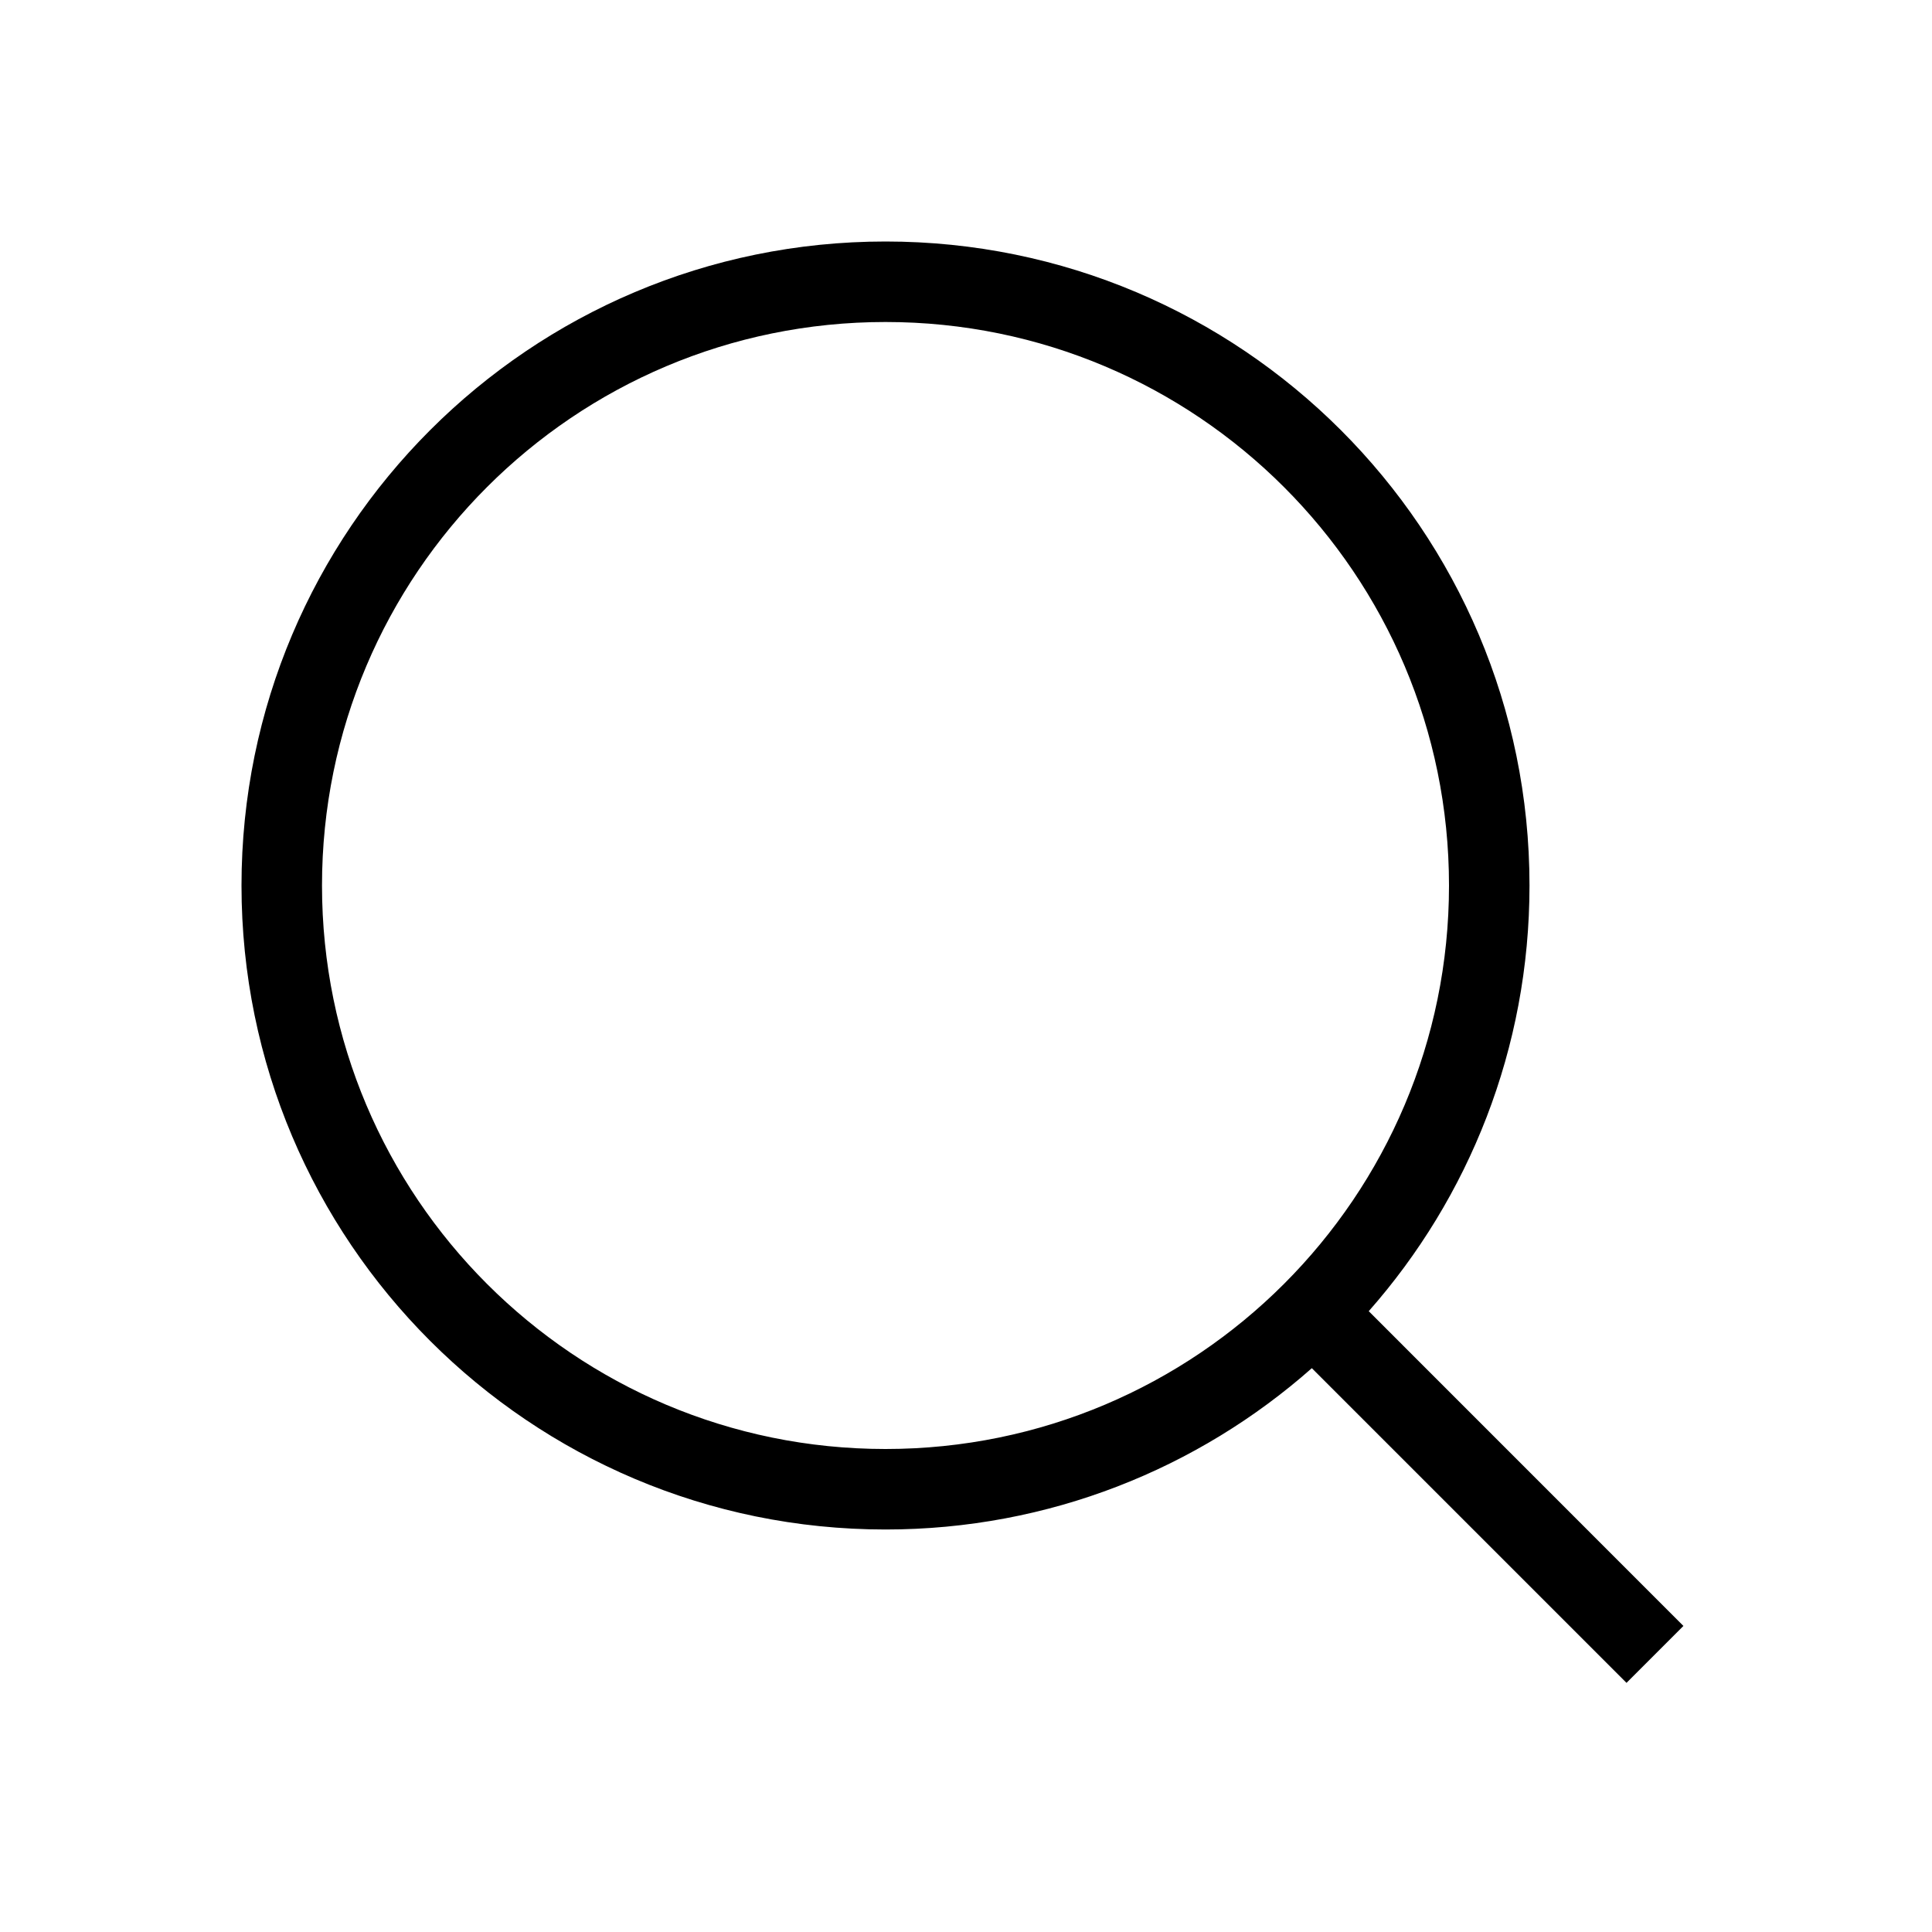
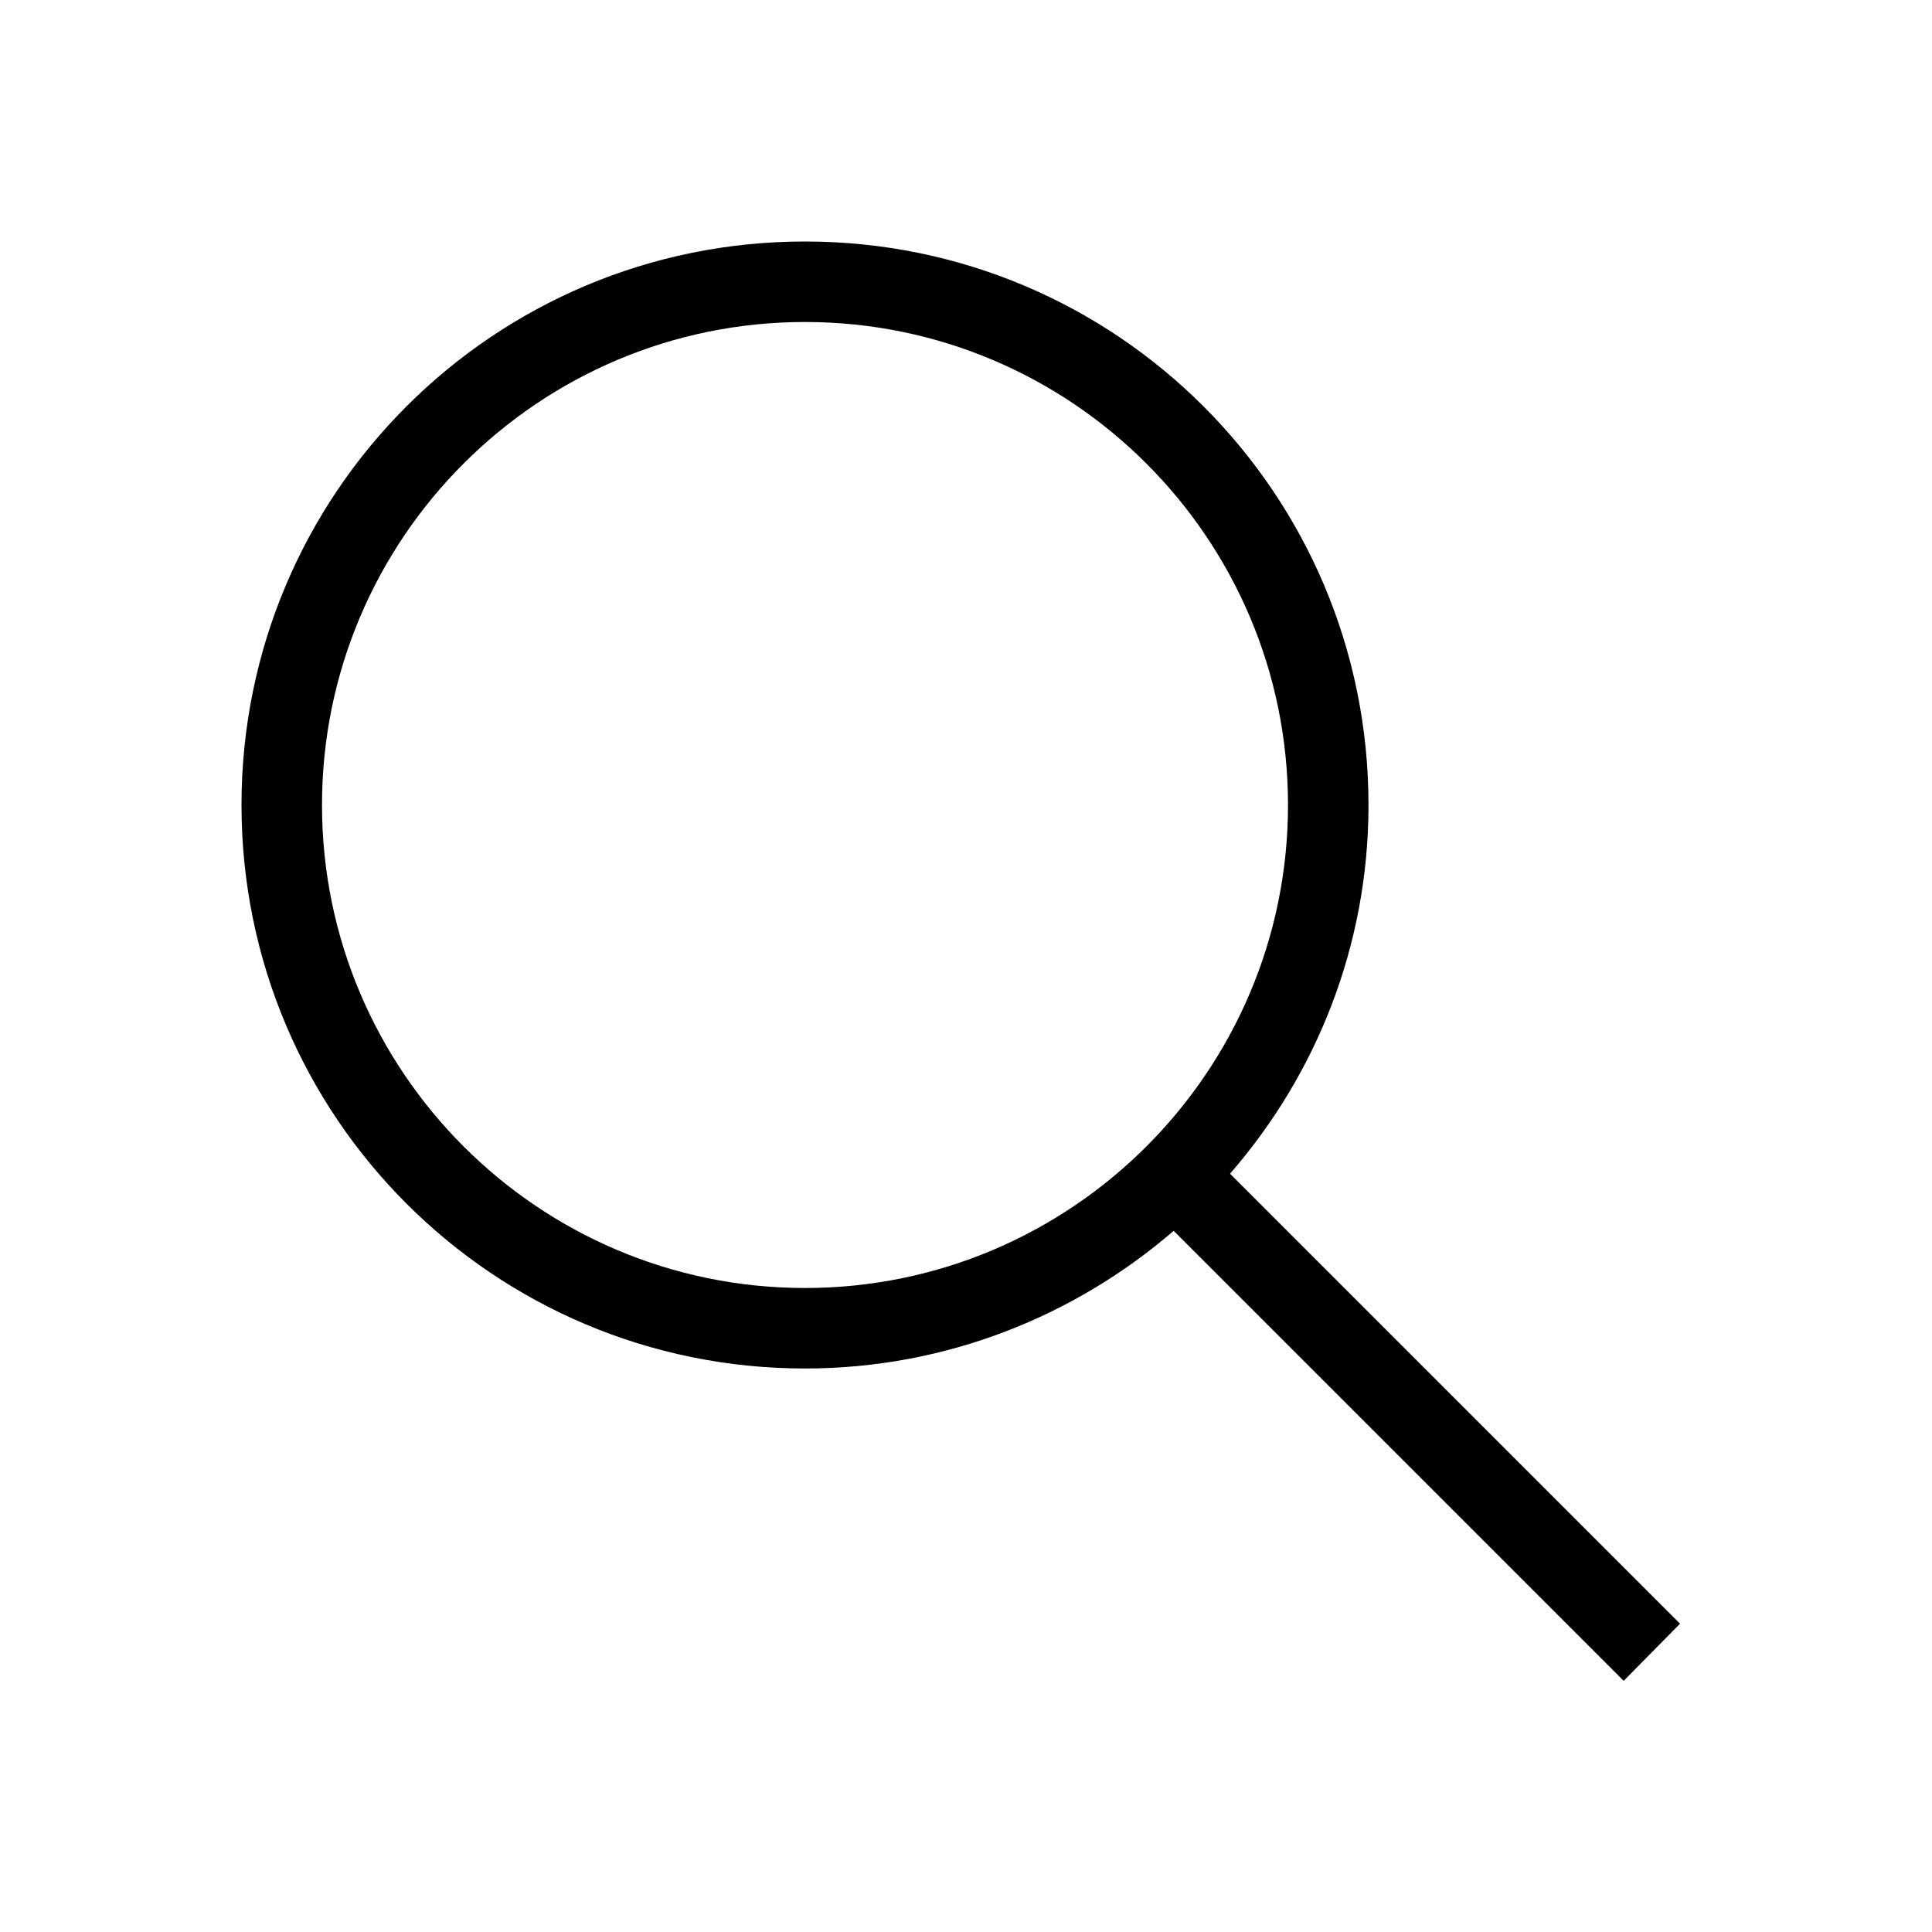
- <svg xmlns="http://www.w3.org/2000/svg" viewBox="0 0 24 24" focusable="false" style="pointer-events: none; display: inherit; width: 100%; height: 100%;">
-   <path fill-rule="evenodd" clip-rule="evenodd" d="M18 11C18 14.866 14.866 18 11 18C7.134 18 4 14.866 4 11C4 7.134 7.134 4 11 4C14.866 4 18 7.134 18 11ZM16.296 16.996C14.885 18.243 13.031 19 11 19C6.582 19 3 15.418 3 11C3 6.582 6.582 3 11 3C15.418 3 19 6.582 19 11C19 13.027 18.246 14.879 17.003 16.288L20.558 19.844L20.912 20.198L20.205 20.905L19.851 20.551L16.296 16.996Z" />
+ <svg xmlns="http://www.w3.org/2000/svg" enable-background="new 0 0 24 24" height="24" viewBox="0 0 24 24" width="24" focusable="false" style="pointer-events: none; display: block; width: 100%; height: 100%;">
+   <path d="m20.87 20.17-5.59-5.59C16.35 13.35 17 11.75 17 10c0-3.87-3.13-7-7-7s-7 3.13-7 7 3.13 7 7 7c1.75 0 3.35-.65 4.58-1.71l5.59 5.59.7-.71zM10 16c-3.31 0-6-2.69-6-6s2.69-6 6-6 6 2.69 6 6-2.69 6-6 6z" />
</svg>
